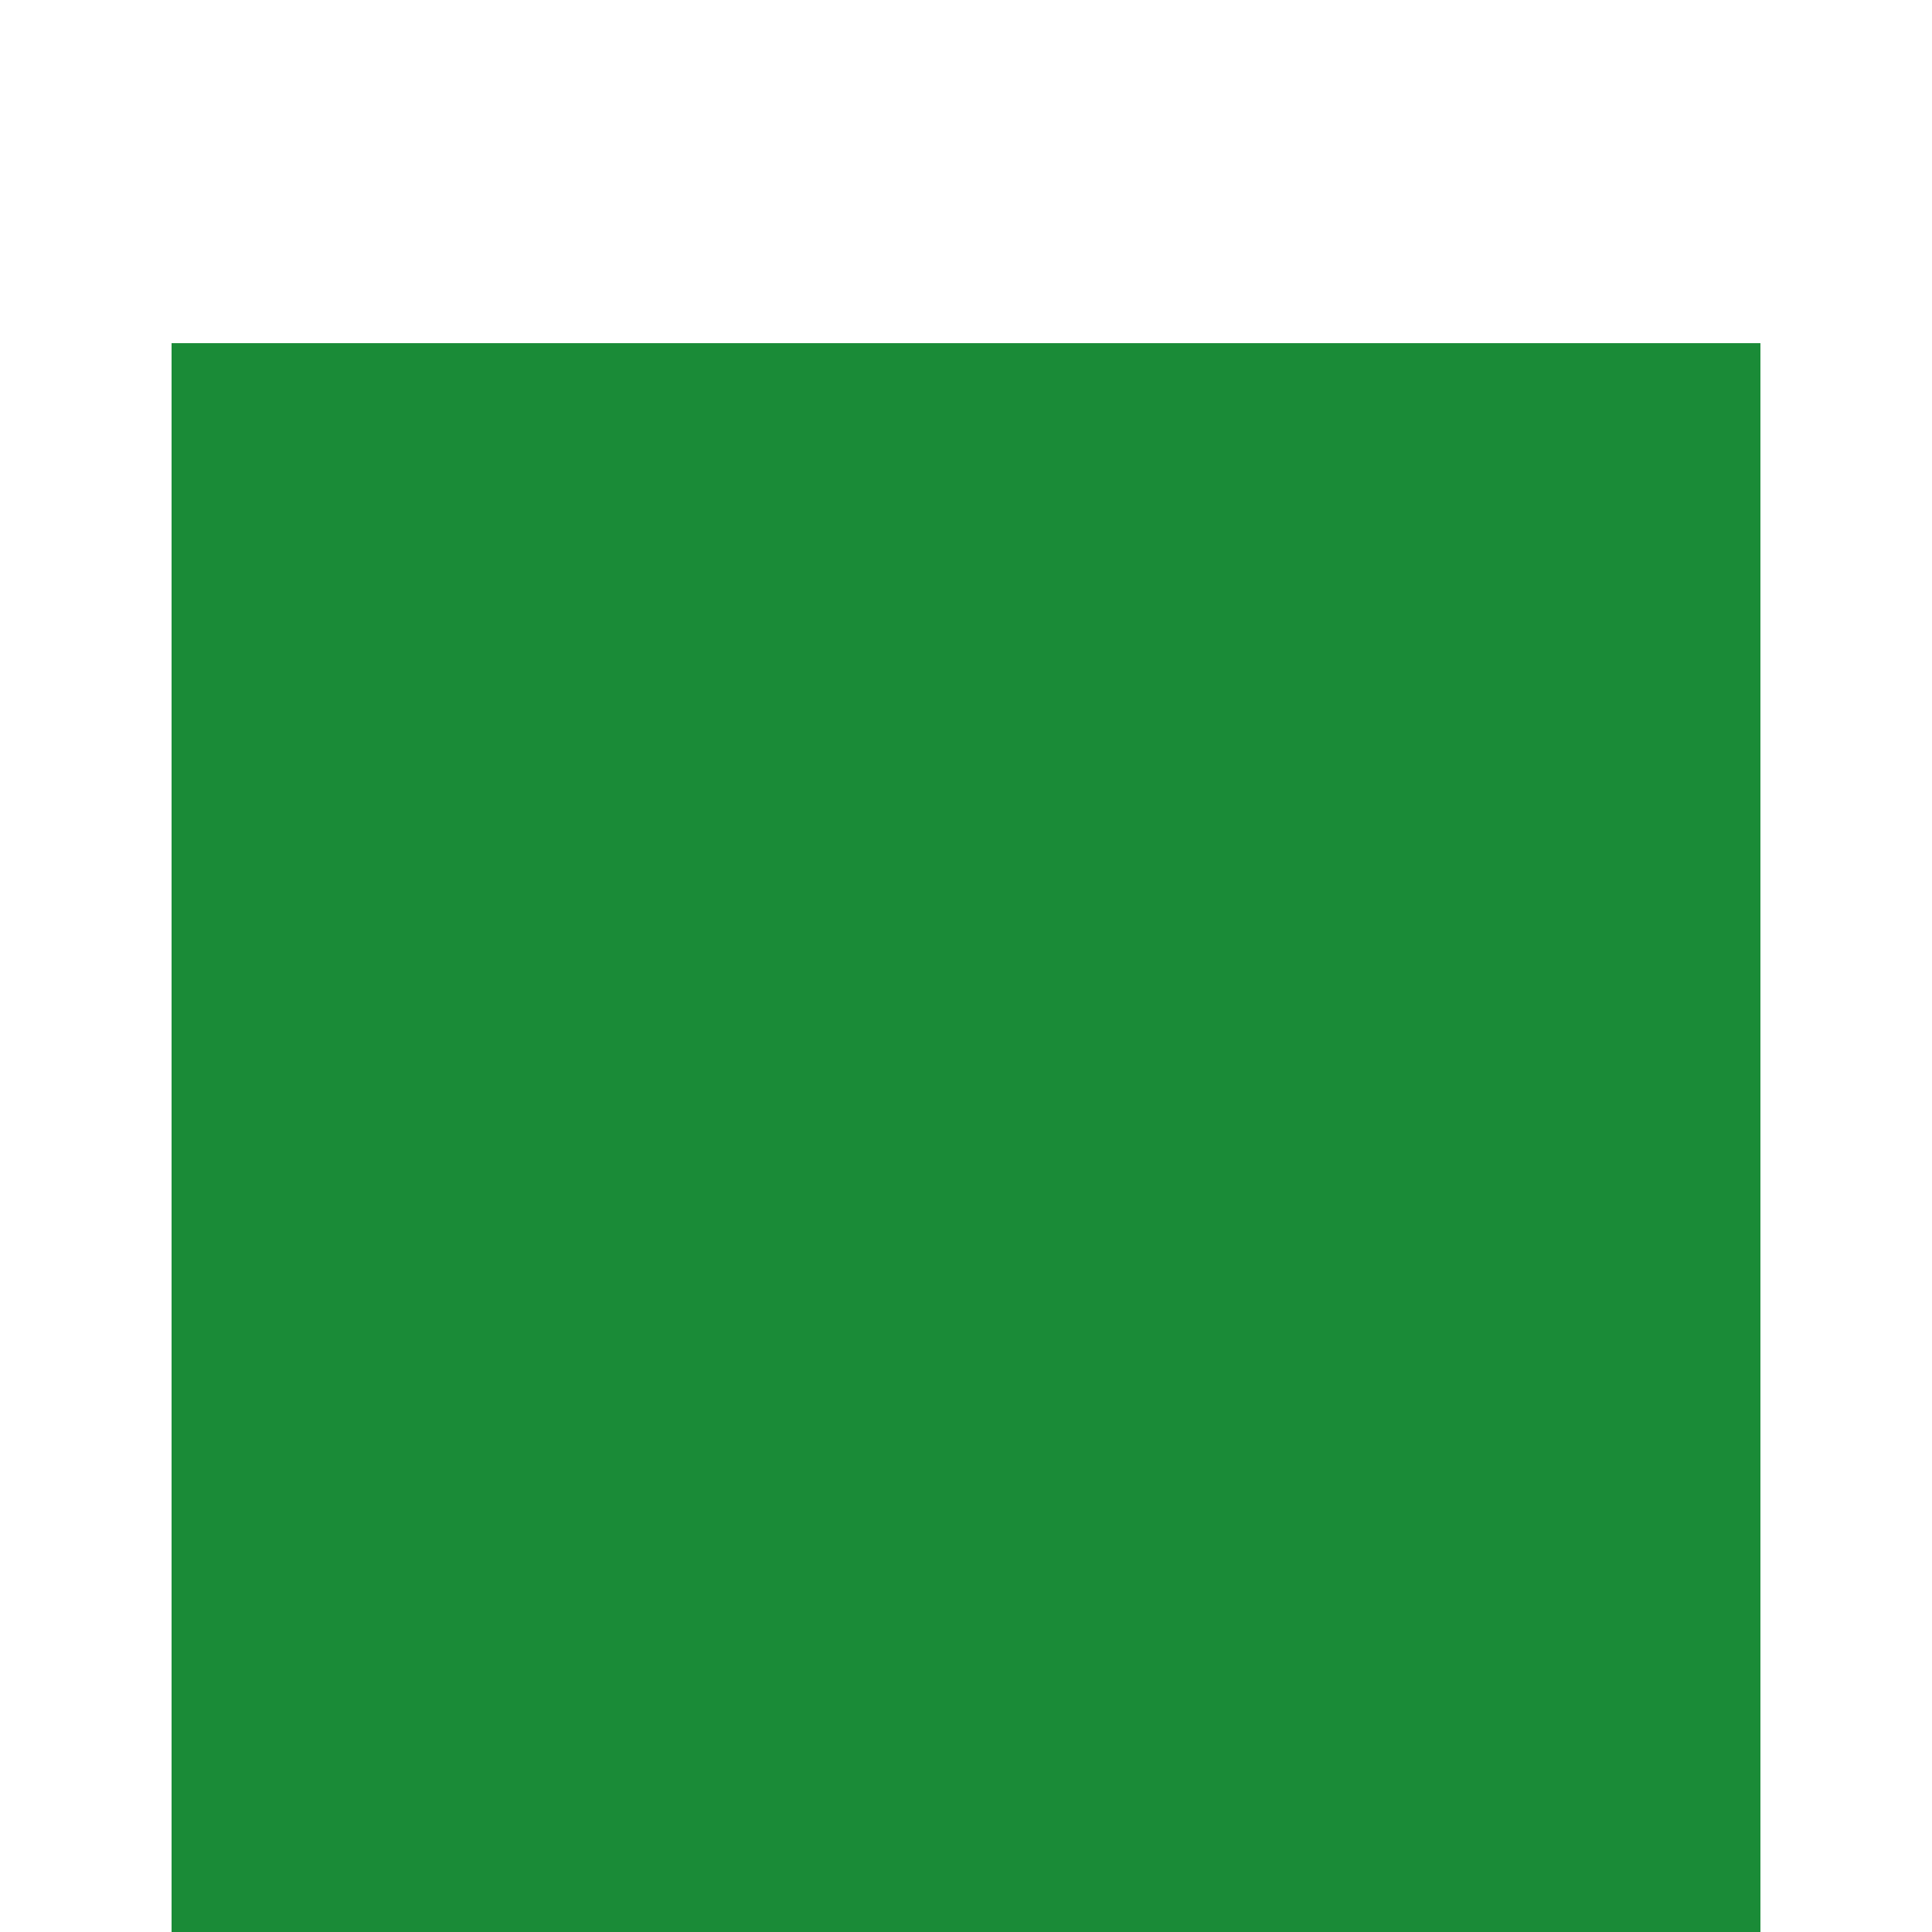
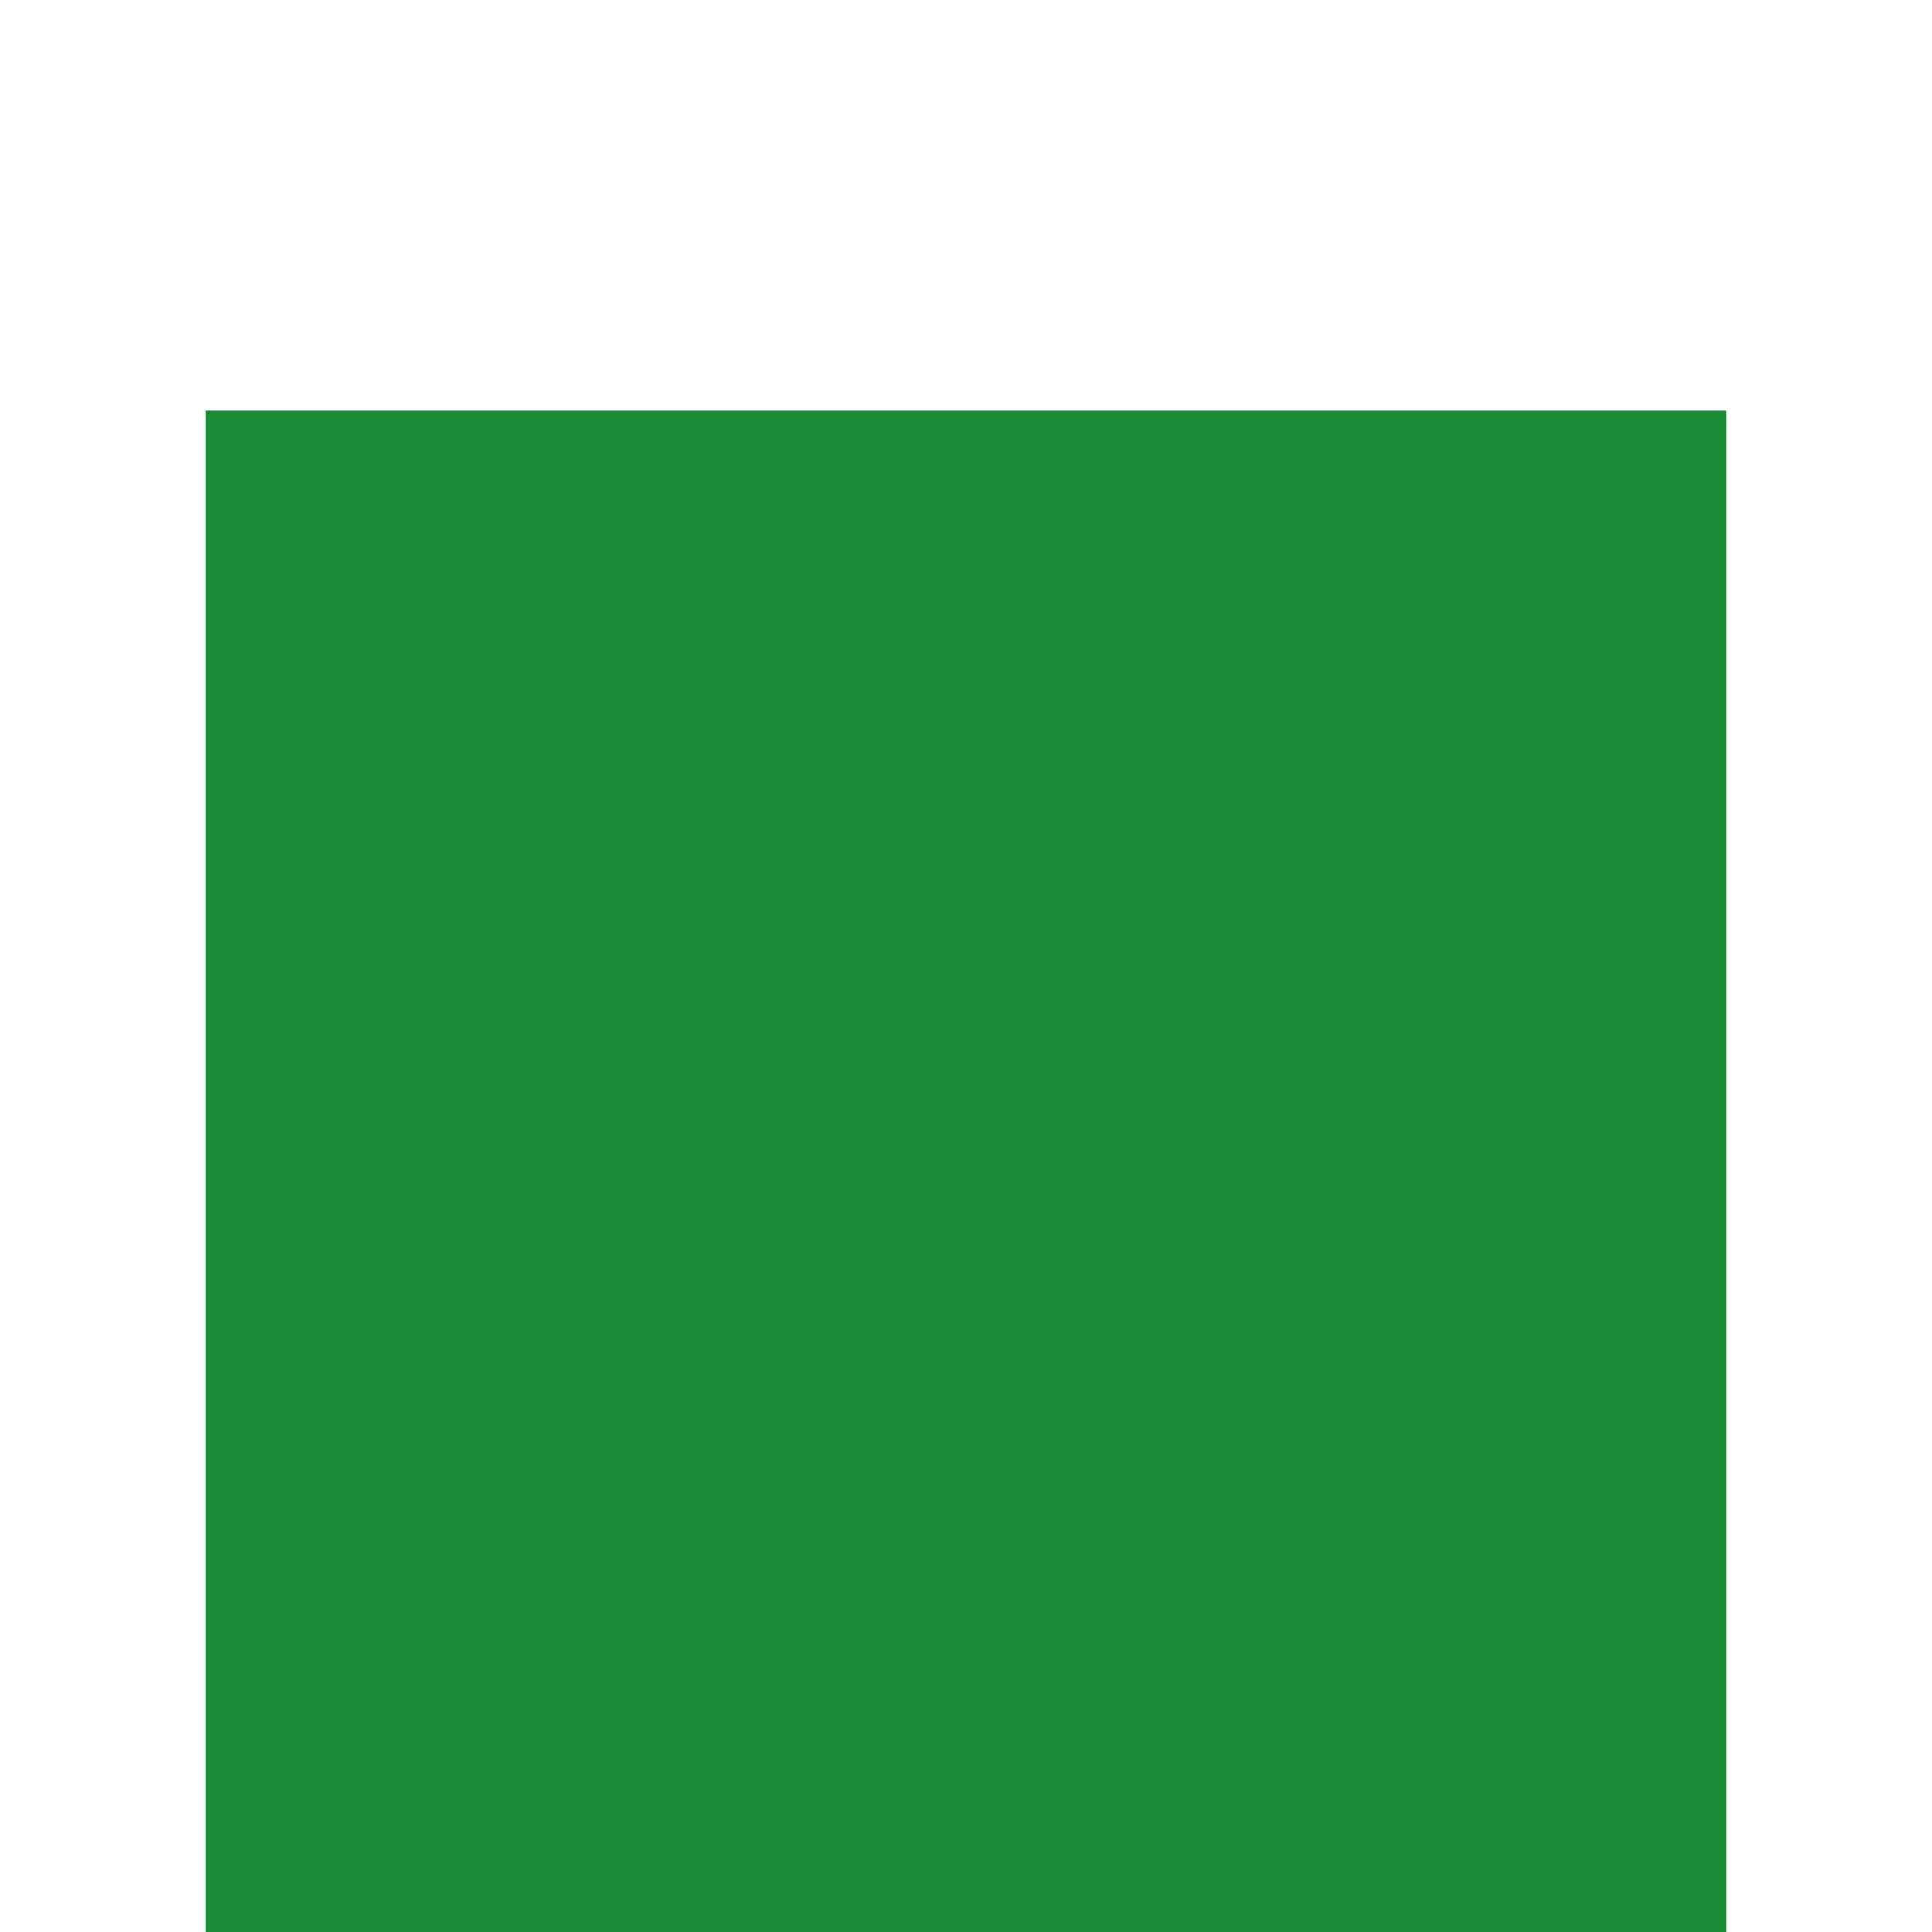
- <svg xmlns="http://www.w3.org/2000/svg" width="14" height="14" viewBox="0 -0.8 3.704 4.504" version="1.1" id="svg1">
+ <svg xmlns="http://www.w3.org/2000/svg" width="16" height="16" viewBox="0 -1 3.704 4.704" version="1.1" id="svg1">
  <defs id="defs1" />
  <rect style="fill:#1a8b37;stroke:none;stroke-width:0.67;stroke-linejoin:bevel;fill-opacity:1" id="rect1" width="3.704" height="3.704" x="0" y="0" />
</svg>
